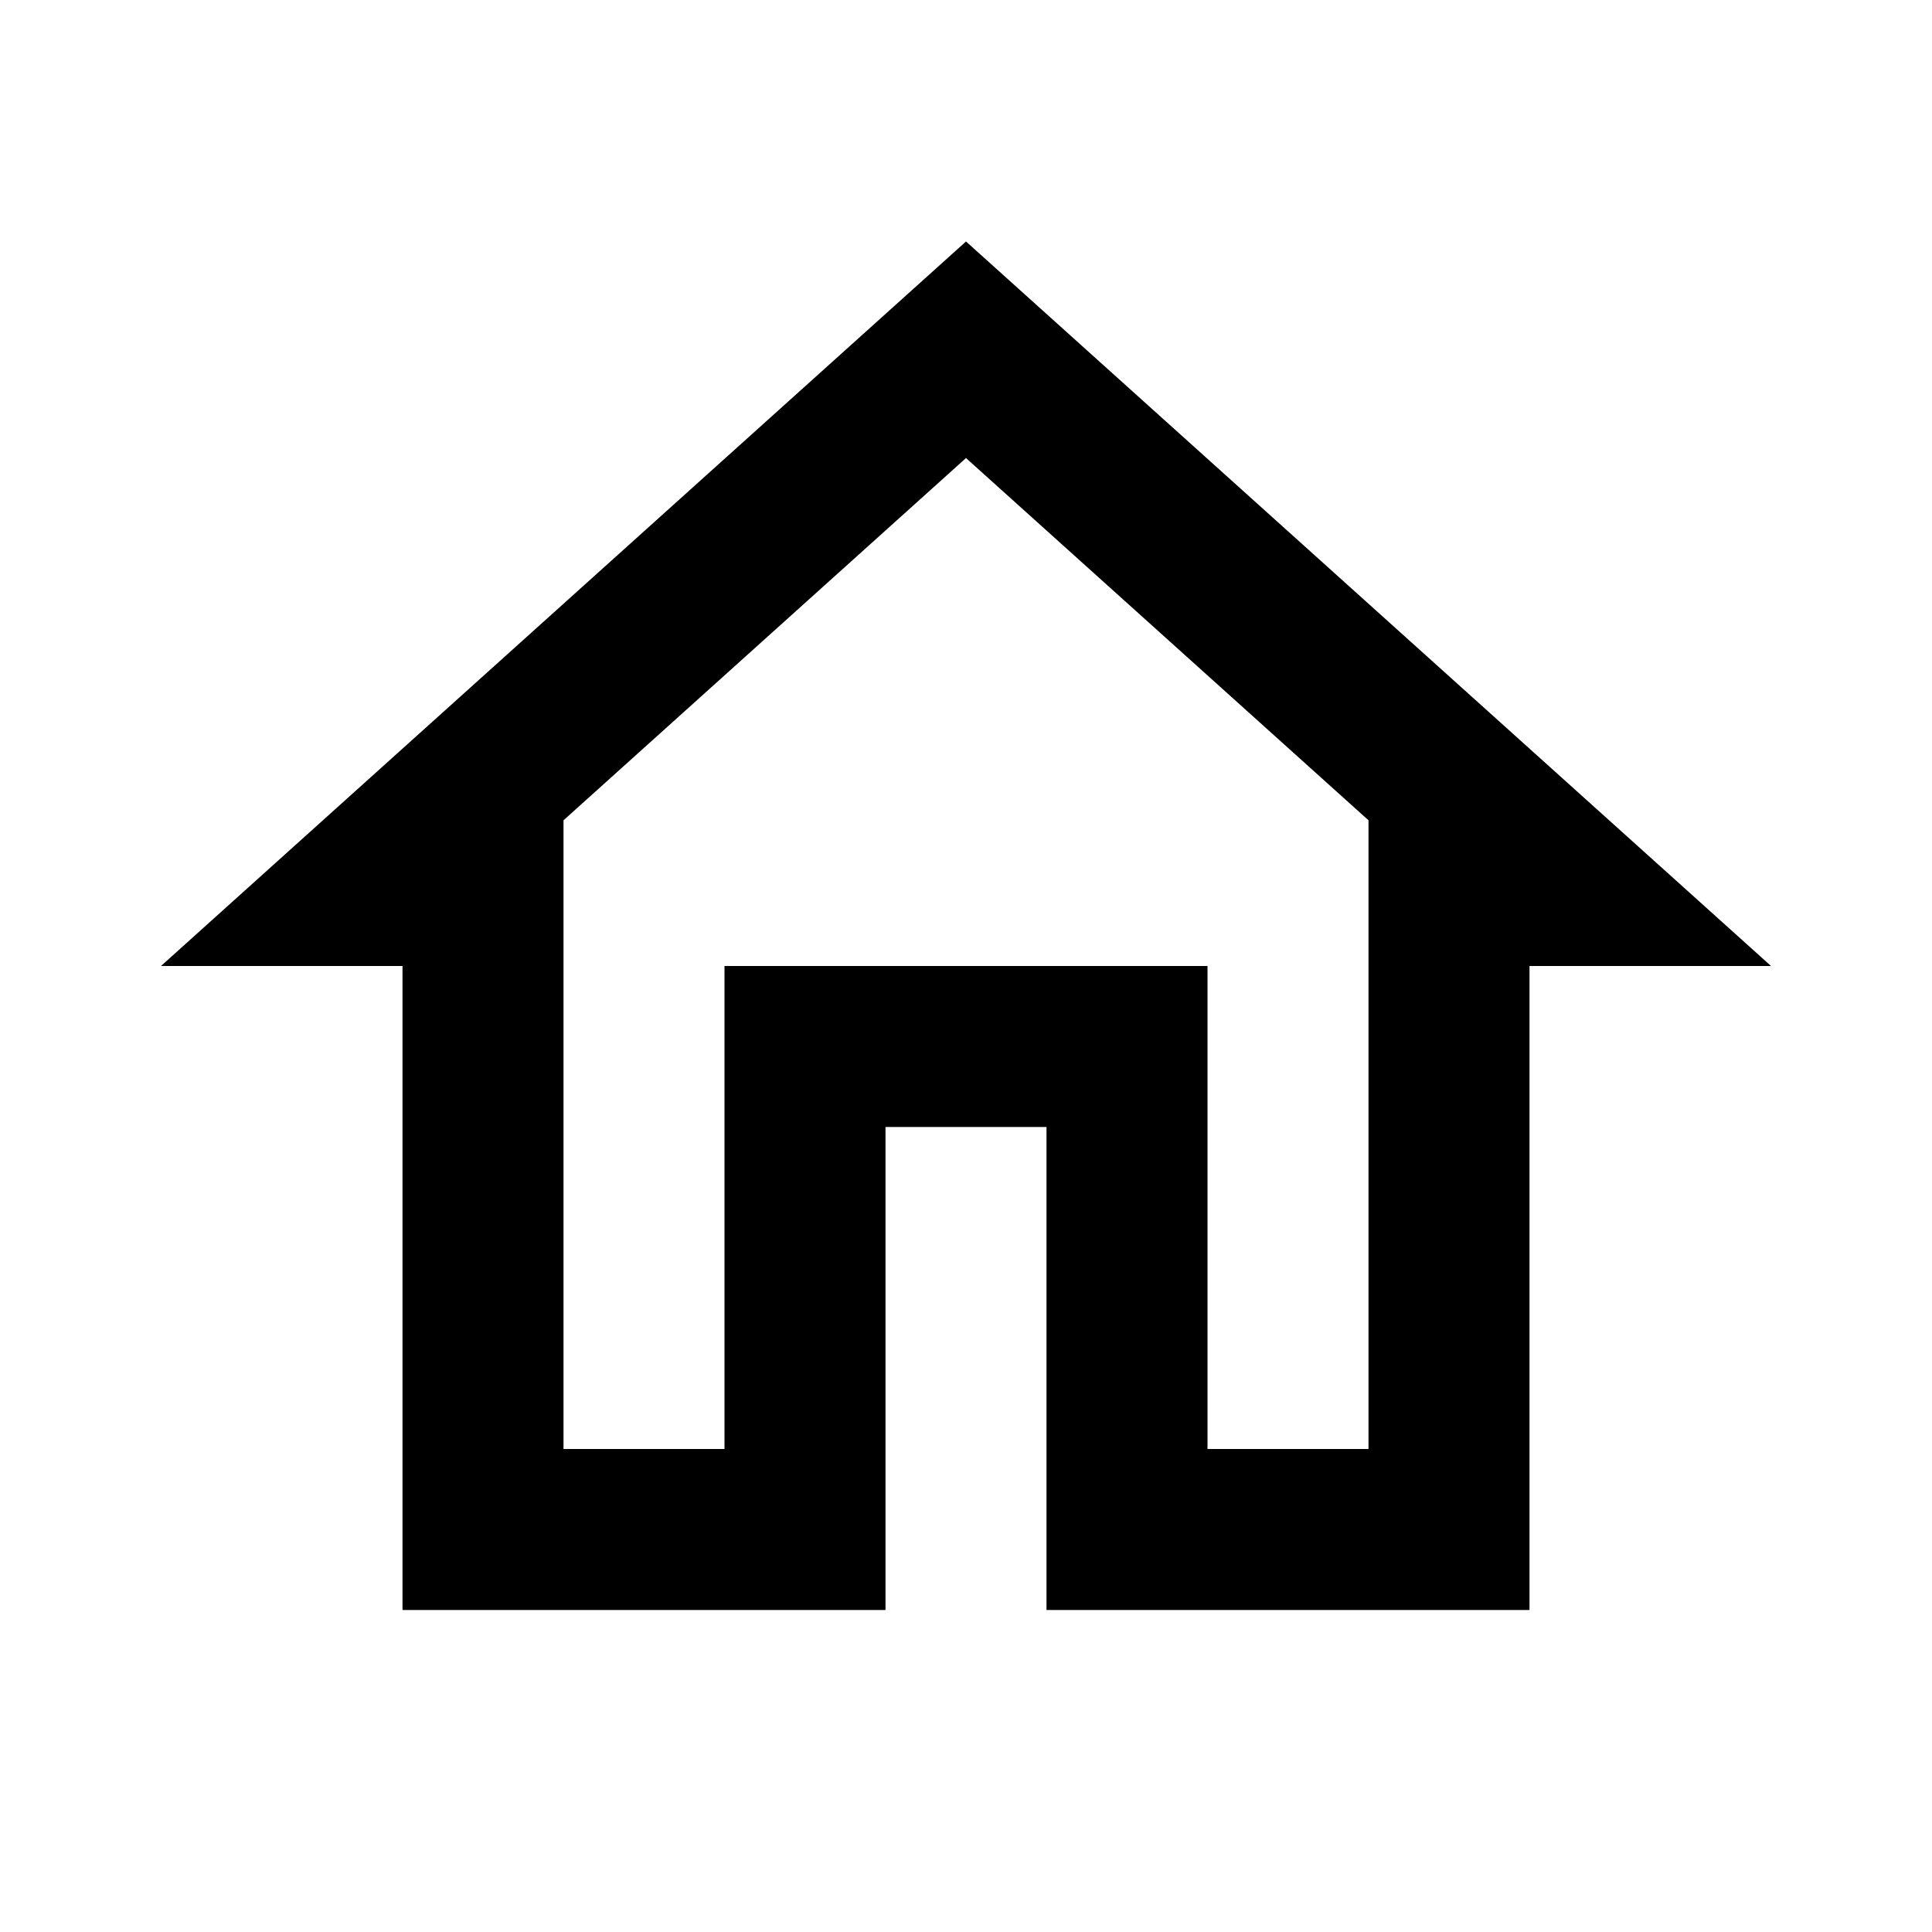
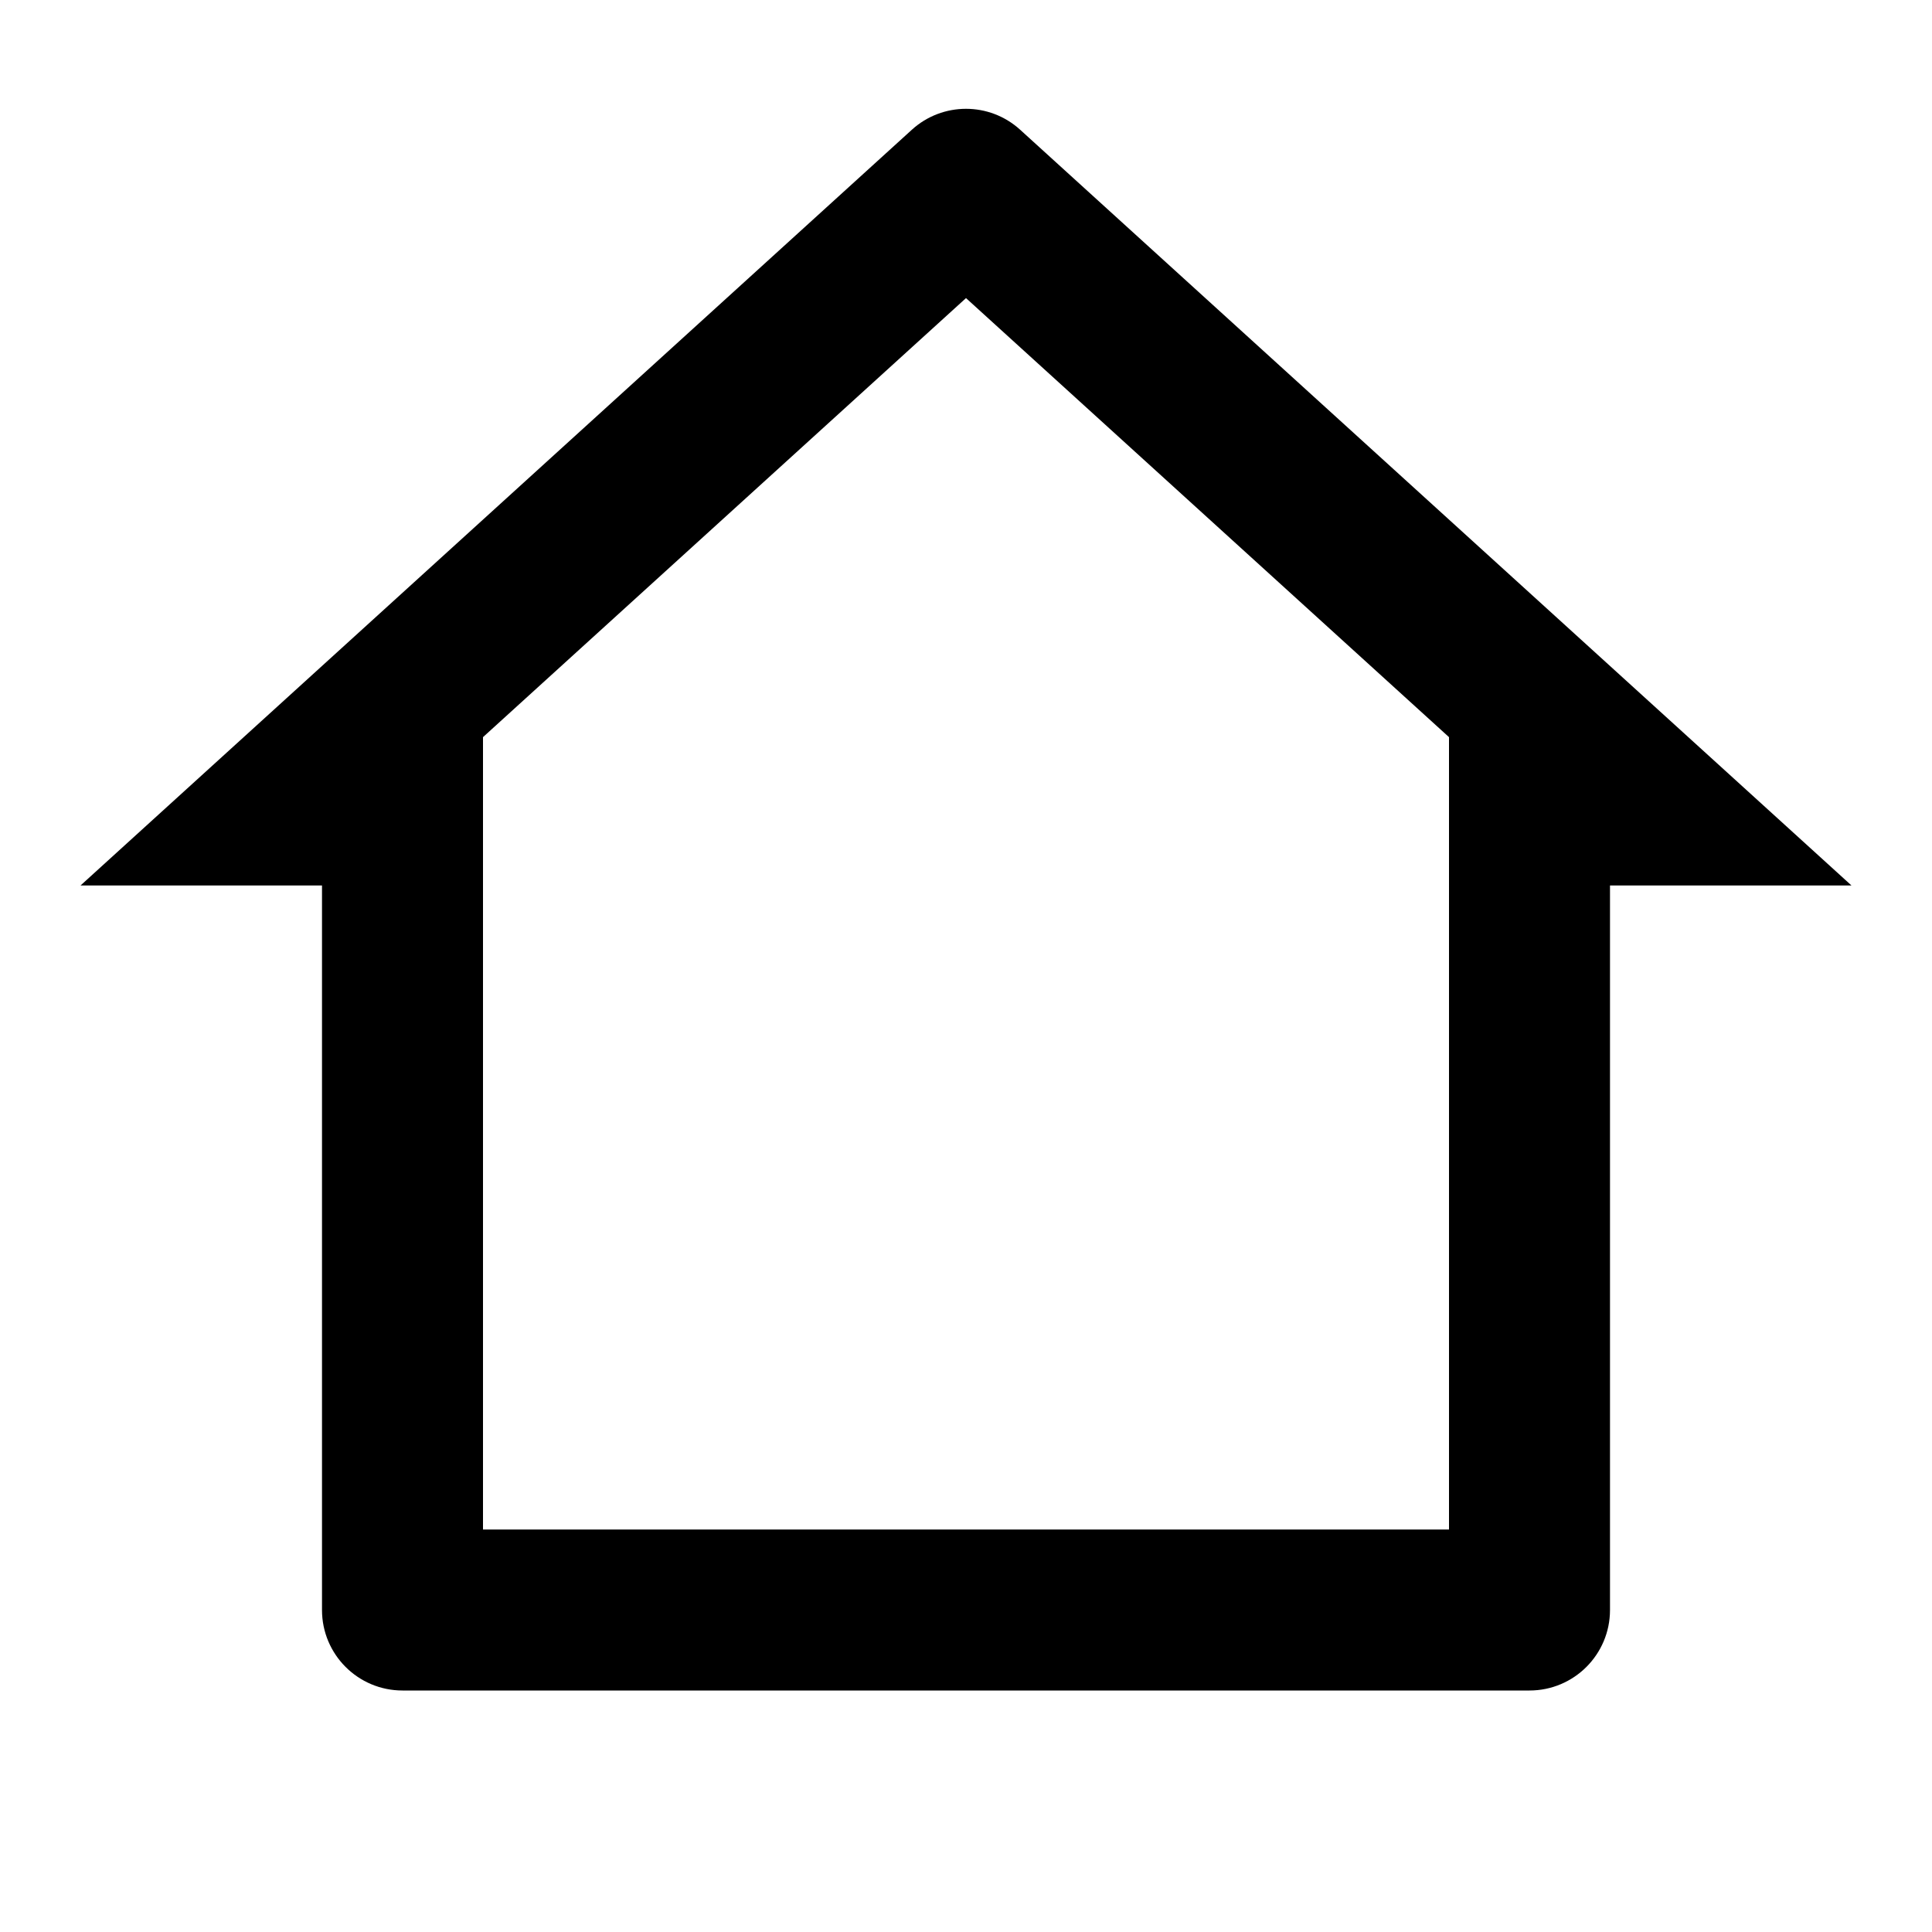
- <svg xmlns="http://www.w3.org/2000/svg" height="24" viewBox="0 0 24 24" width="24">
-   <path d="M0 0h24v24H0V0z" fill="none" />
-   <path d="M12 5.69l5 4.5V18h-2v-6H9v6H7v-7.81l5-4.5M12 3L2 12h3v8h6v-6h2v6h6v-8h3L12 3z" />
+ <svg xmlns="http://www.w3.org/2000/svg" viewBox="0 0 24 24" width="24" height="24">
+   <path fill="none" d="M0 0h24v24H0z" />
+   <path d="M19 21H5a1 1 0 0 1-1-1v-9H1l10.327-9.388a1 1 0 0 1 1.346 0L23 11h-3v9a1 1 0 0 1-1 1zM6 19h12V9.157l-6-5.454-6 5.454V19z" />
</svg>
